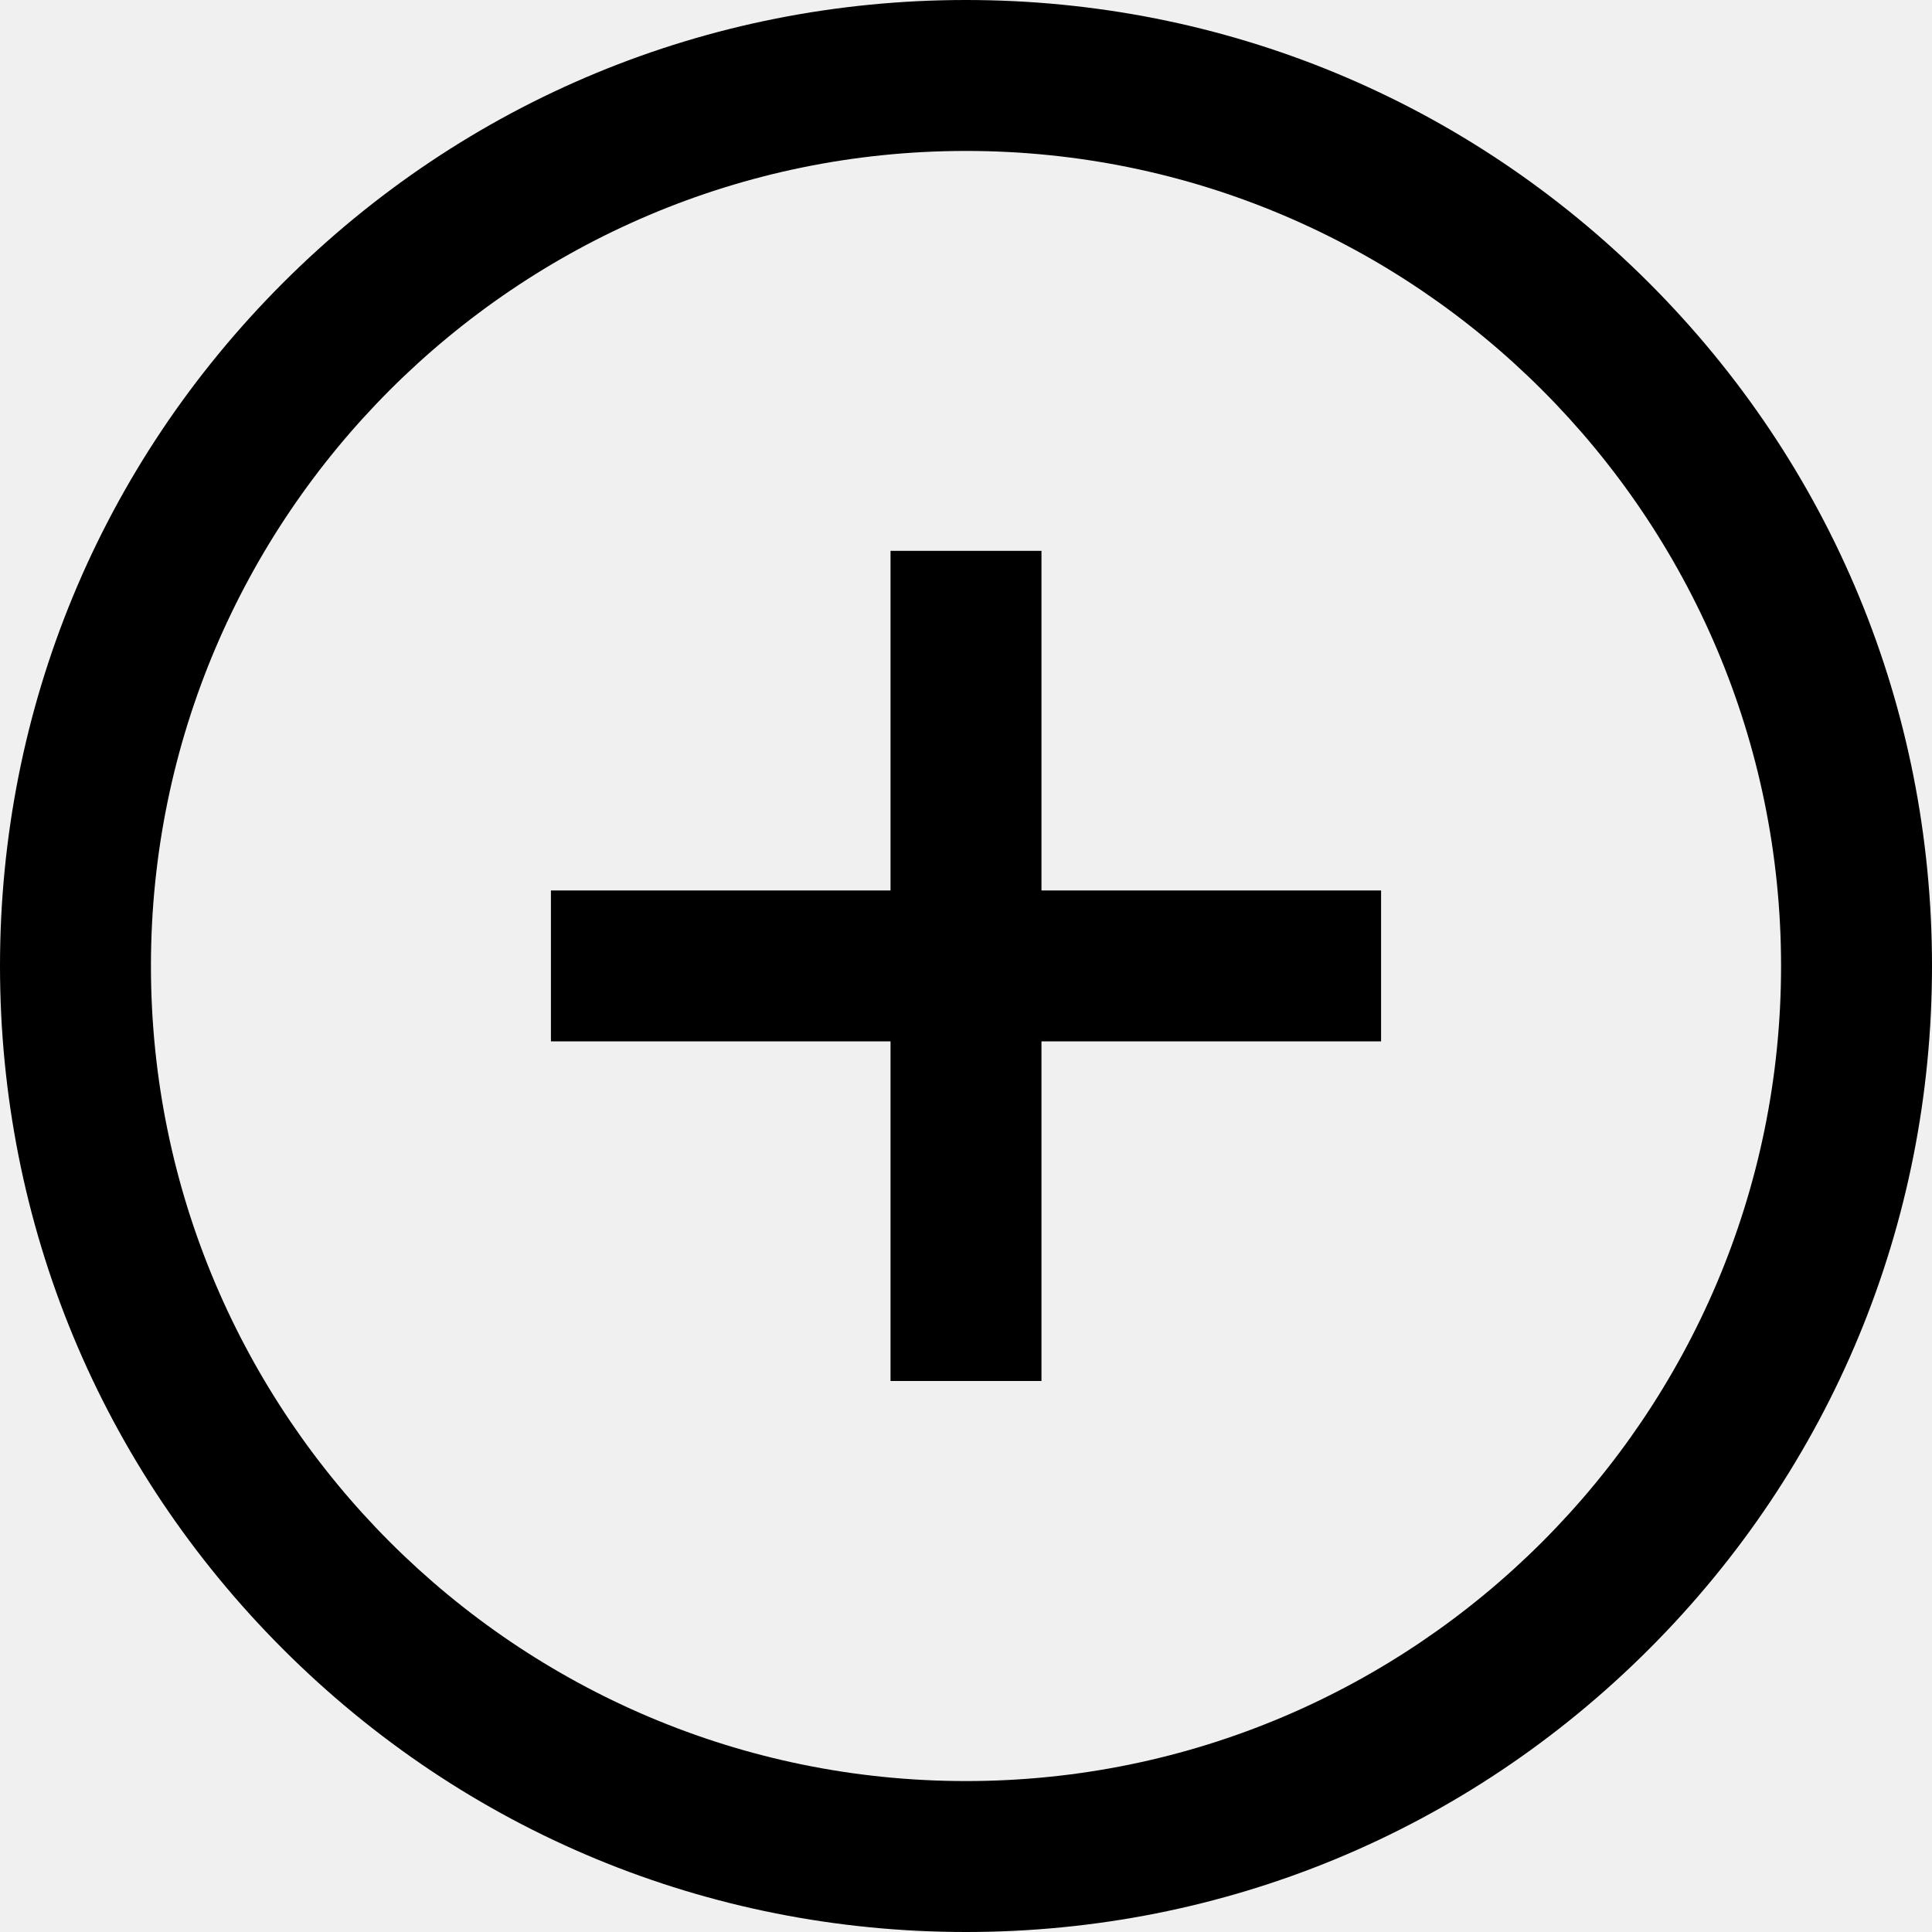
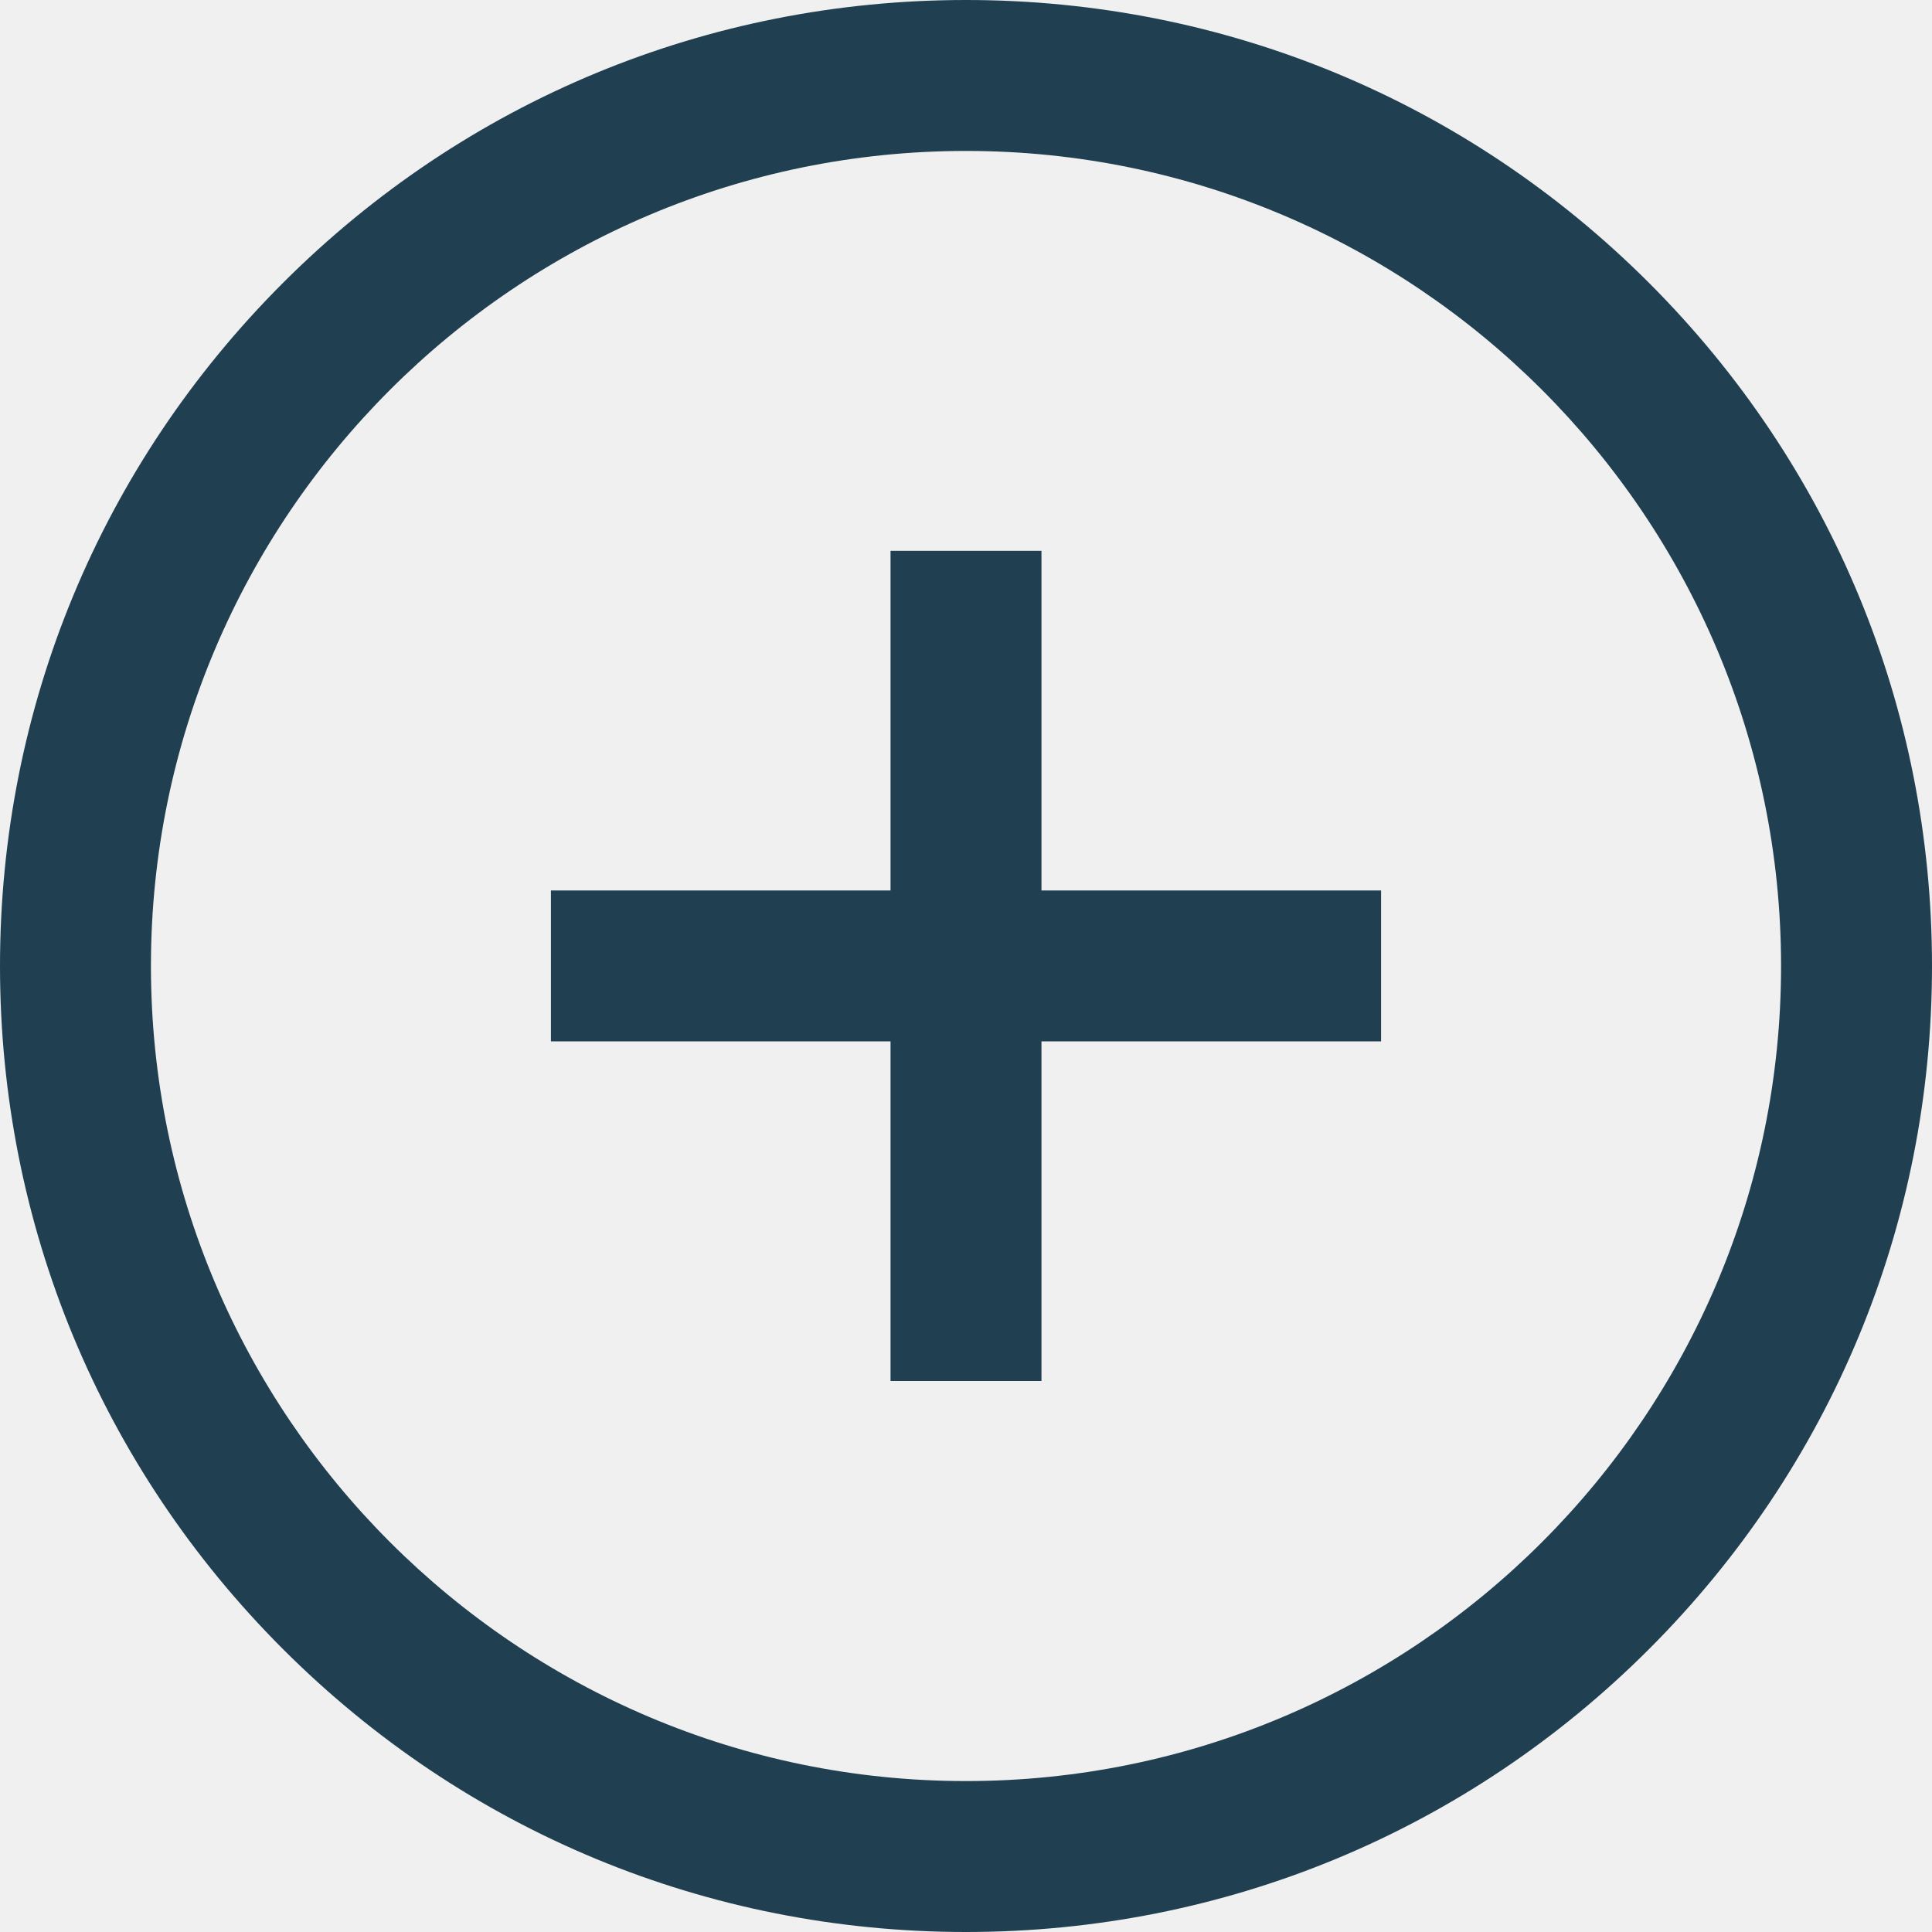
- <svg xmlns="http://www.w3.org/2000/svg" height="512pt" viewBox="0 0 512 512" width="512pt">
-   <path d="m437.02 74.98c-48.352-48.352-112.641-74.98-181.02-74.98s-132.668 26.629-181.02 74.98c-48.352 48.352-74.98 112.641-74.98 181.02s26.629 132.668 74.98 181.02c48.352 48.352 112.641 74.98 181.02 74.98s132.668-26.629 181.02-74.98c48.352-48.352 74.98-112.641 74.98-181.02s-26.629-132.668-74.98-181.02zm-181.02 397.02c-119.102 0-216-96.898-216-216s96.898-216 216-216 216 96.898 216 216-96.898 216-216 216zm20-236.02h90v40h-90v90h-40v-90h-90v-40h90v-90h40zm0 0" />
+ <svg xmlns="http://www.w3.org/2000/svg" width="512" height="512" viewBox="0 0 512 512" fill="none">
+   <g clip-path="url(#clip0)">
+     <path d="M437.02 74.981C388.668 26.629 324.379 0 256 0C187.621 0 123.332 26.629 74.981 74.981C26.629 123.332 0 187.621 0 256C0 324.379 26.629 388.668 74.981 437.02C123.332 485.371 187.621 512 256 512C324.379 512 388.668 485.371 437.02 437.02C485.371 388.668 512 324.379 512 256C512 187.621 485.371 123.332 437.02 74.981V74.981ZM256 472C136.898 472 40 375.102 40 256C40 136.898 136.898 40 256 40C375.102 40 472 136.898 472 256C472 375.102 375.102 472 256 472V472ZM276 235.98H366V275.98H276V365.98H236V275.98H146V235.98H236V145.98H276V235.98Z" fill="#204051" />
+   </g>
+   <defs>
+     <clipPath id="clip0">
+       <rect width="512" height="512" fill="white" />
+     </clipPath>
+   </defs>
</svg>
